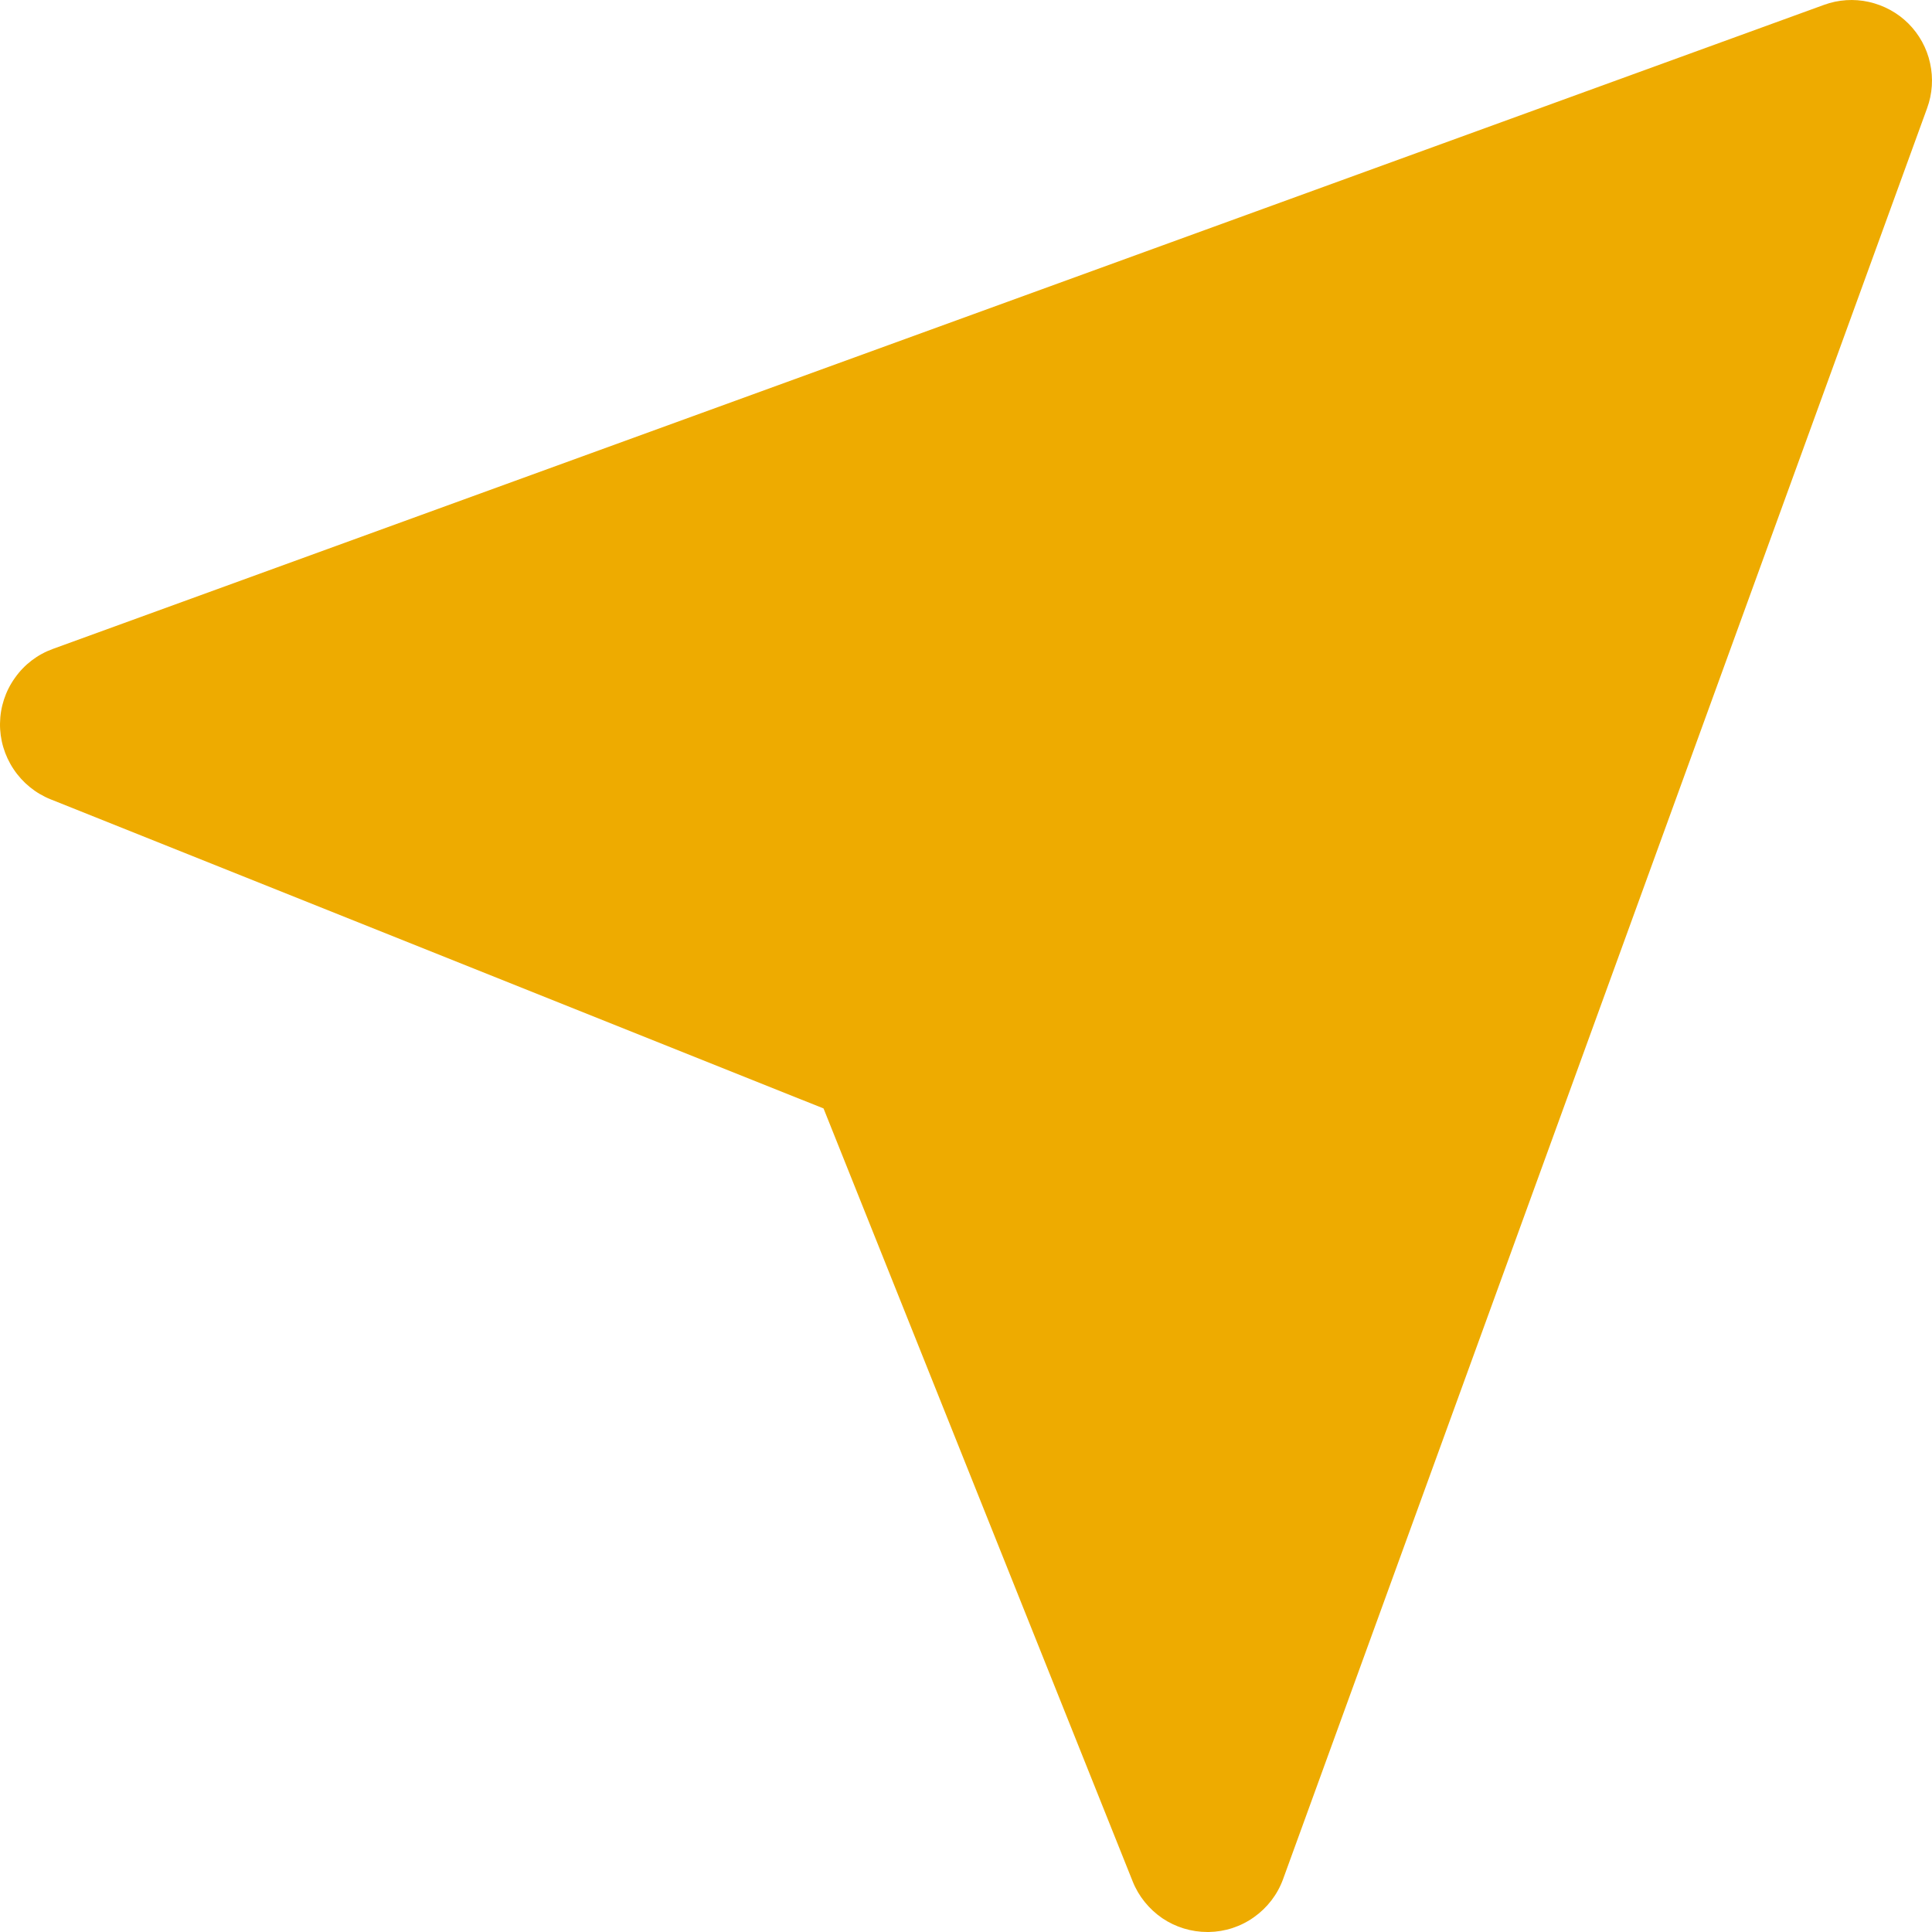
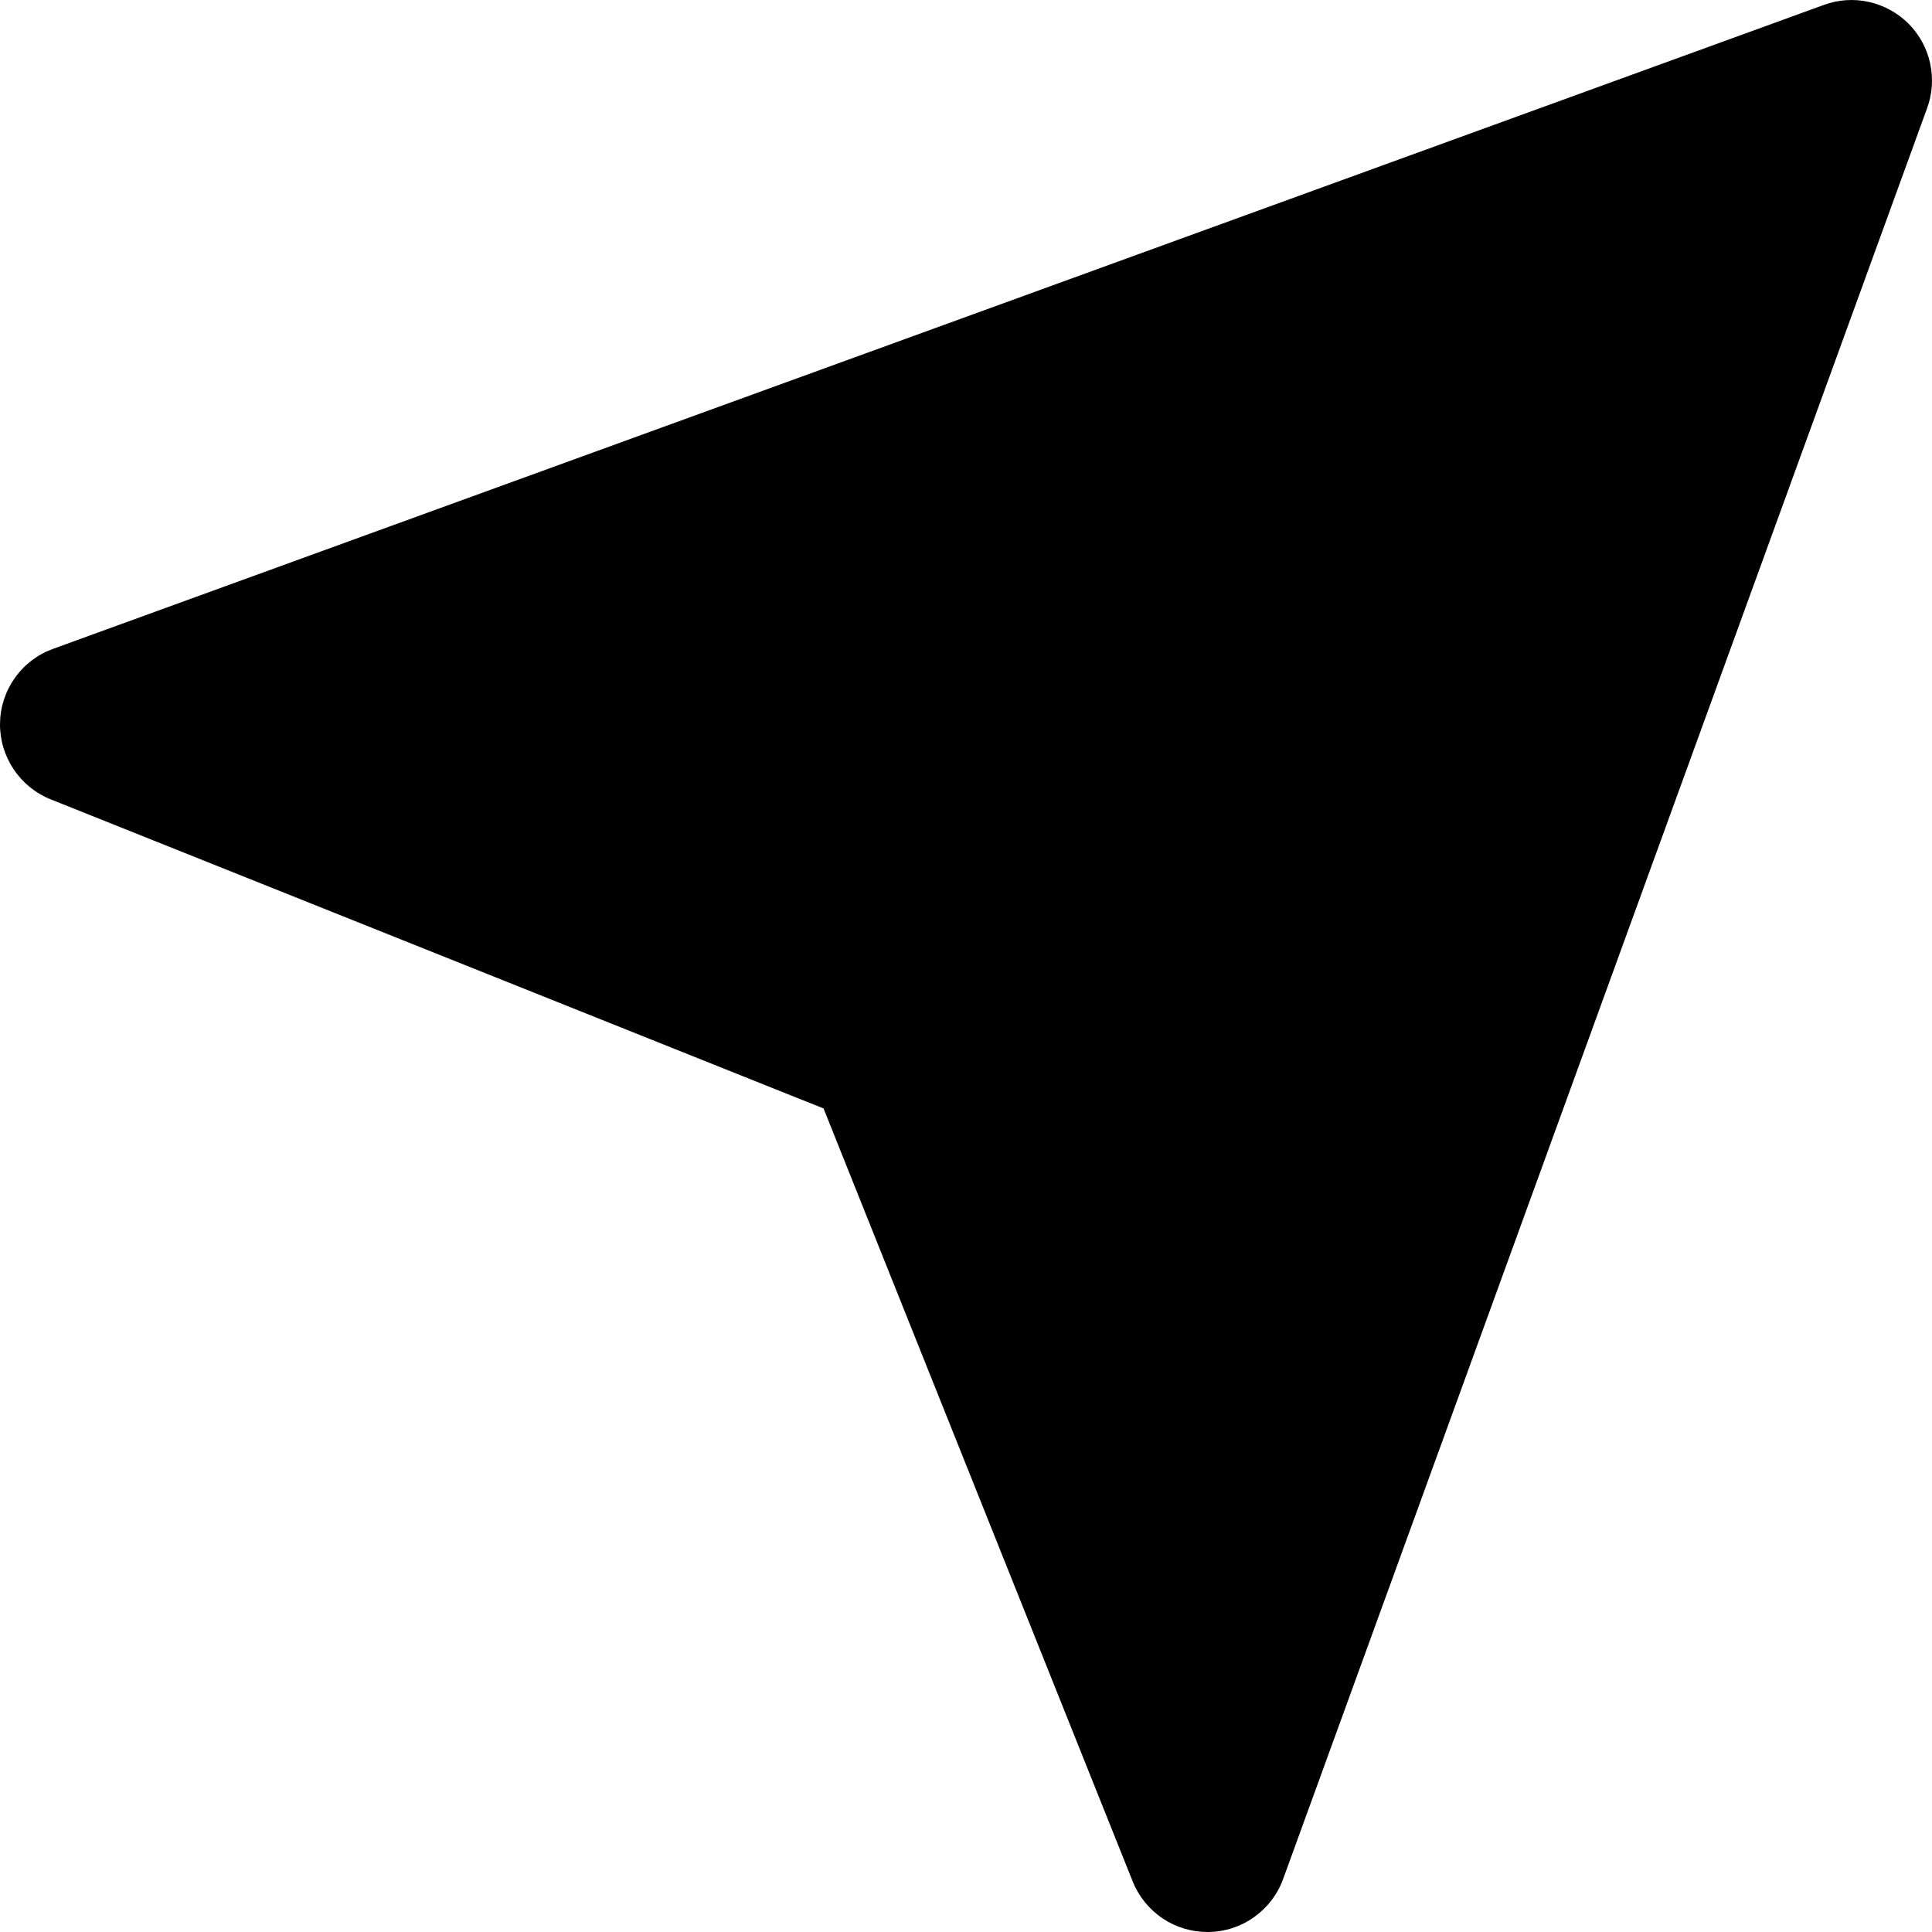
<svg xmlns="http://www.w3.org/2000/svg" width="15" height="15" viewBox="0 0 15 15" fill="none">
-   <path d="M8.32085e-05 5.615C-0.002 5.742 0.035 5.866 0.105 5.971C0.175 6.077 0.276 6.159 0.393 6.206L6.394 8.606L8.794 14.607C8.84 14.723 8.921 14.822 9.024 14.893C9.128 14.963 9.25 15 9.375 15H9.385C9.511 14.998 9.634 14.958 9.737 14.884C9.84 14.811 9.919 14.708 9.962 14.589L14.962 0.84C15.003 0.728 15.011 0.607 14.985 0.49C14.96 0.374 14.901 0.267 14.817 0.183C14.733 0.099 14.626 0.041 14.51 0.015C14.394 -0.011 14.273 -0.003 14.161 0.038L0.411 5.038C0.292 5.081 0.189 5.159 0.116 5.263C0.042 5.366 0.002 5.489 8.32085e-05 5.616V5.615Z" fill="#EEAB00" />
+   <path d="M8.32085e-05 5.615C-0.002 5.742 0.035 5.866 0.105 5.971C0.175 6.077 0.276 6.159 0.393 6.206L6.394 8.606L8.794 14.607C8.84 14.723 8.921 14.822 9.024 14.893C9.128 14.963 9.25 15 9.375 15H9.385C9.511 14.998 9.634 14.958 9.737 14.884C9.84 14.811 9.919 14.708 9.962 14.589L14.962 0.84C15.003 0.728 15.011 0.607 14.985 0.49C14.96 0.374 14.901 0.267 14.817 0.183C14.733 0.099 14.626 0.041 14.51 0.015C14.394 -0.011 14.273 -0.003 14.161 0.038L0.411 5.038C0.292 5.081 0.189 5.159 0.116 5.263C0.042 5.366 0.002 5.489 8.32085e-05 5.616V5.615Z" fill="currentColor" />
</svg>
